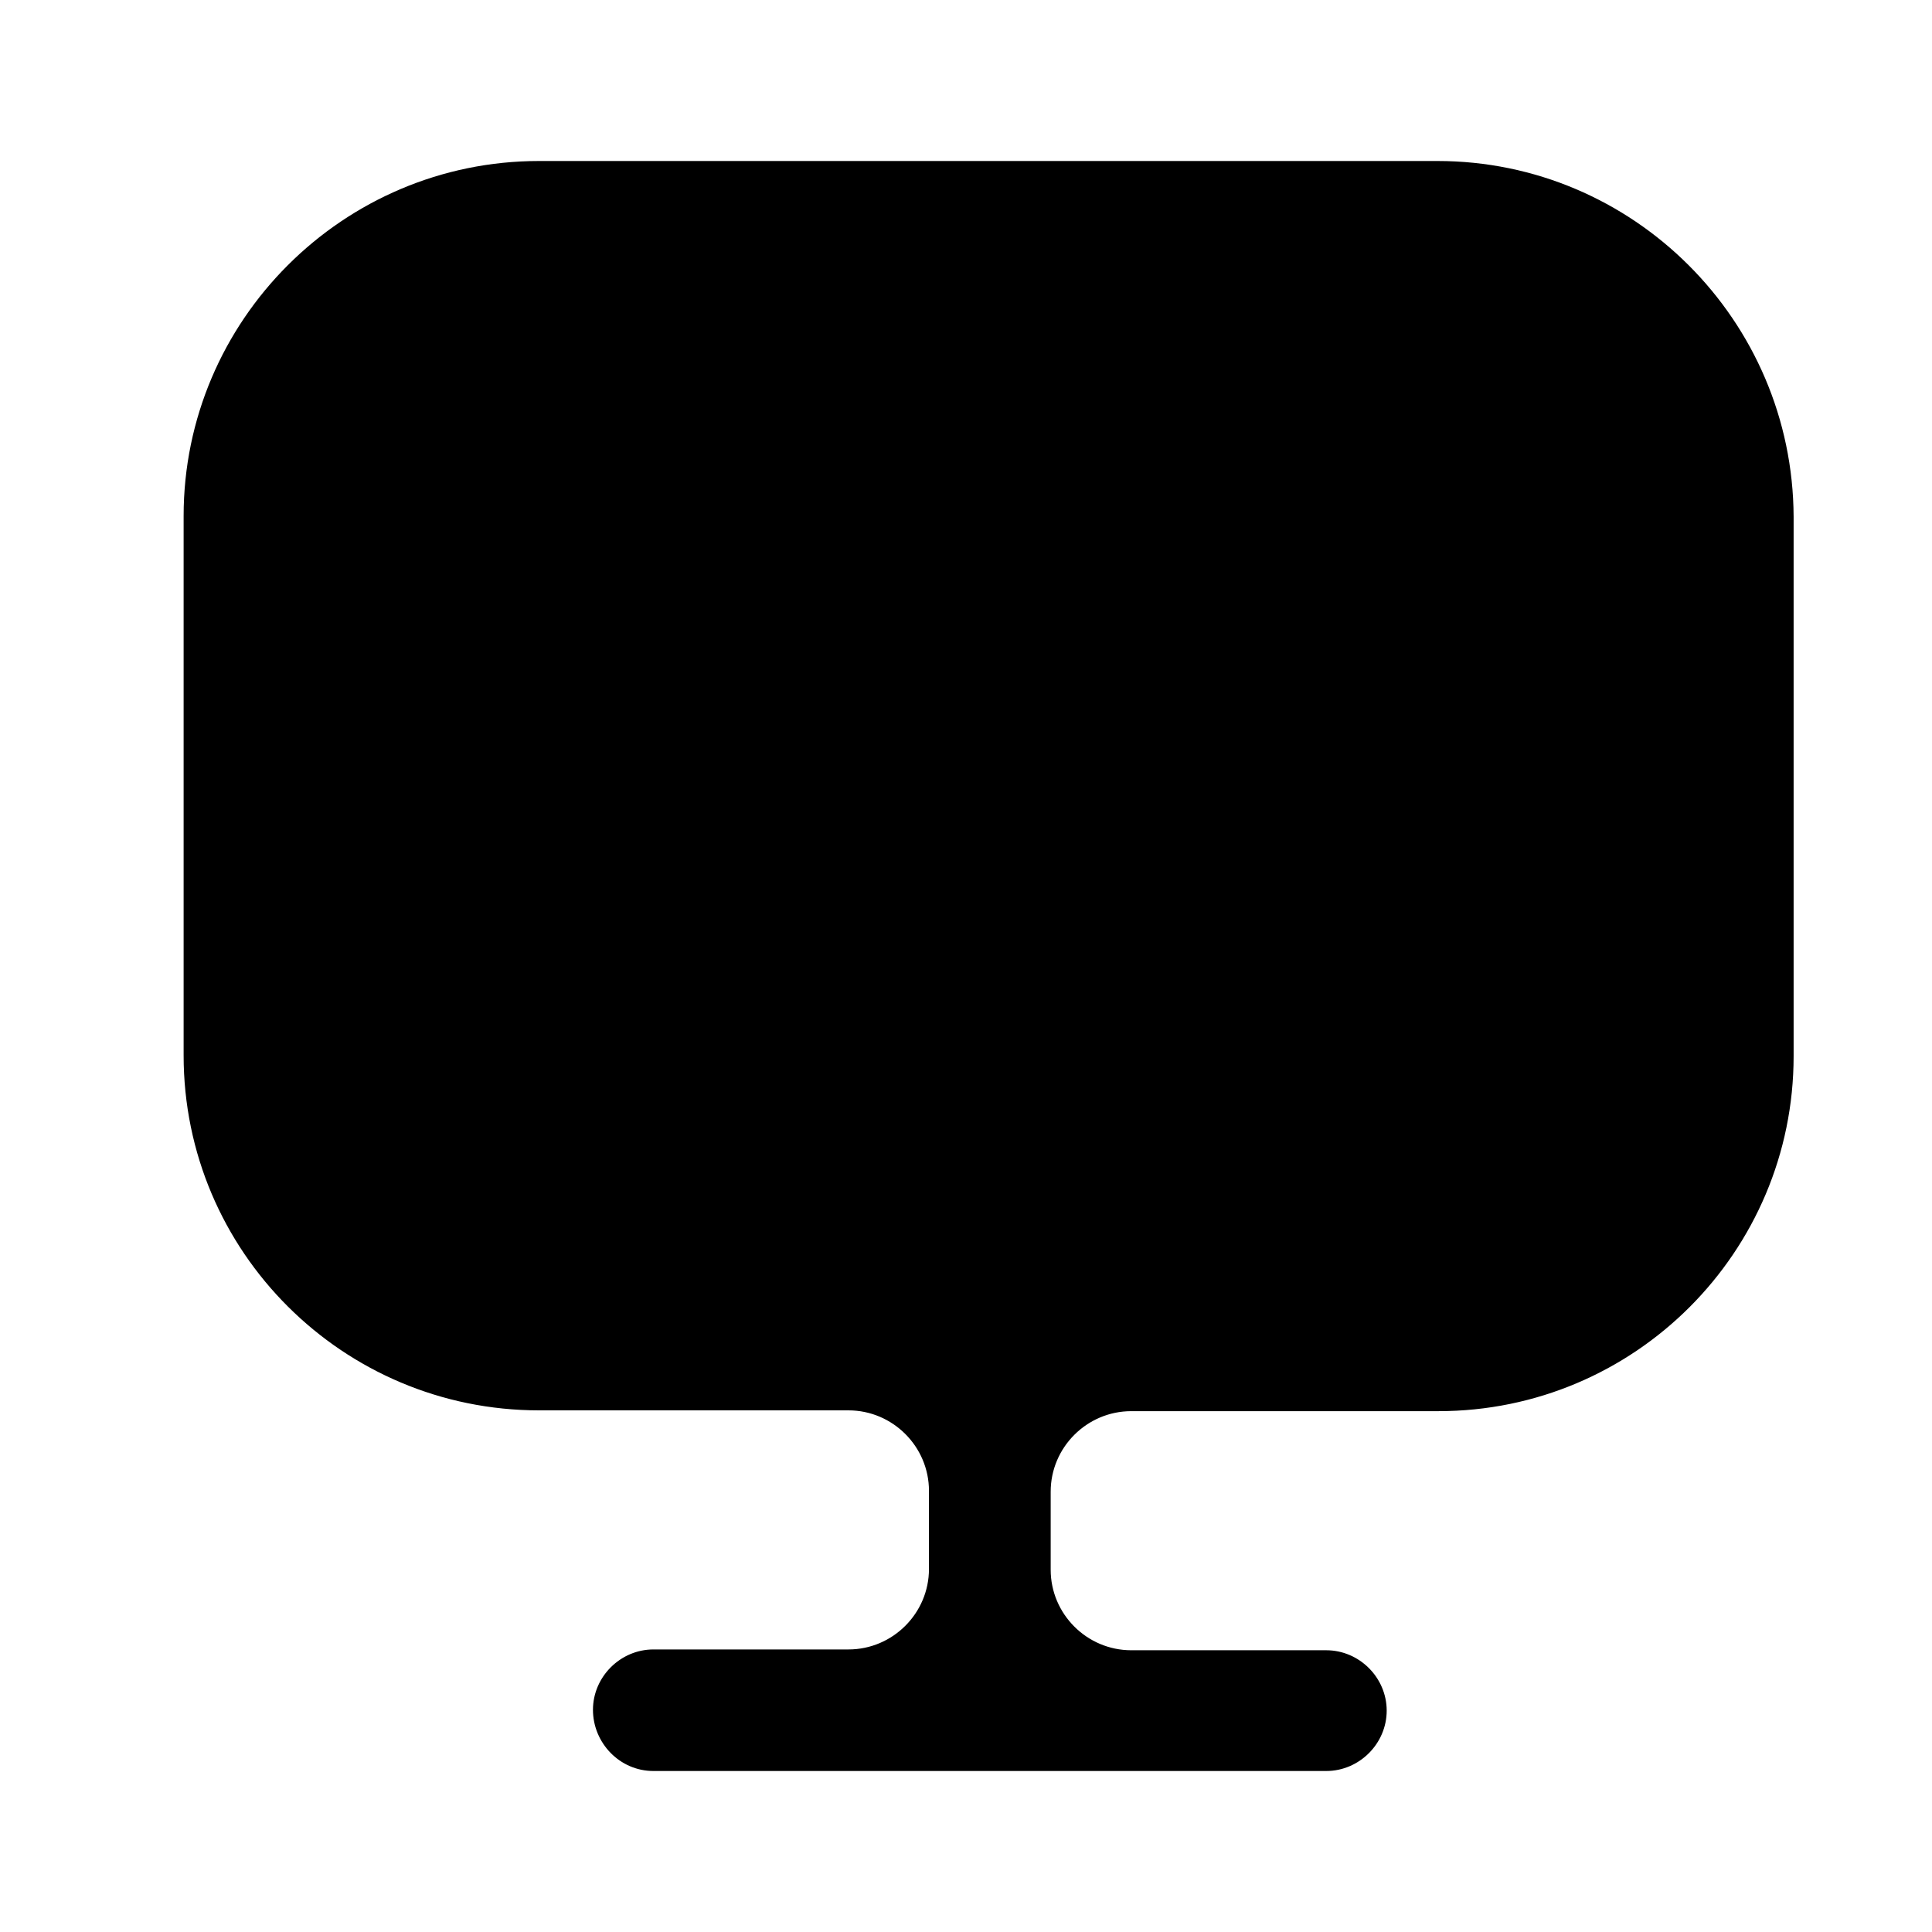
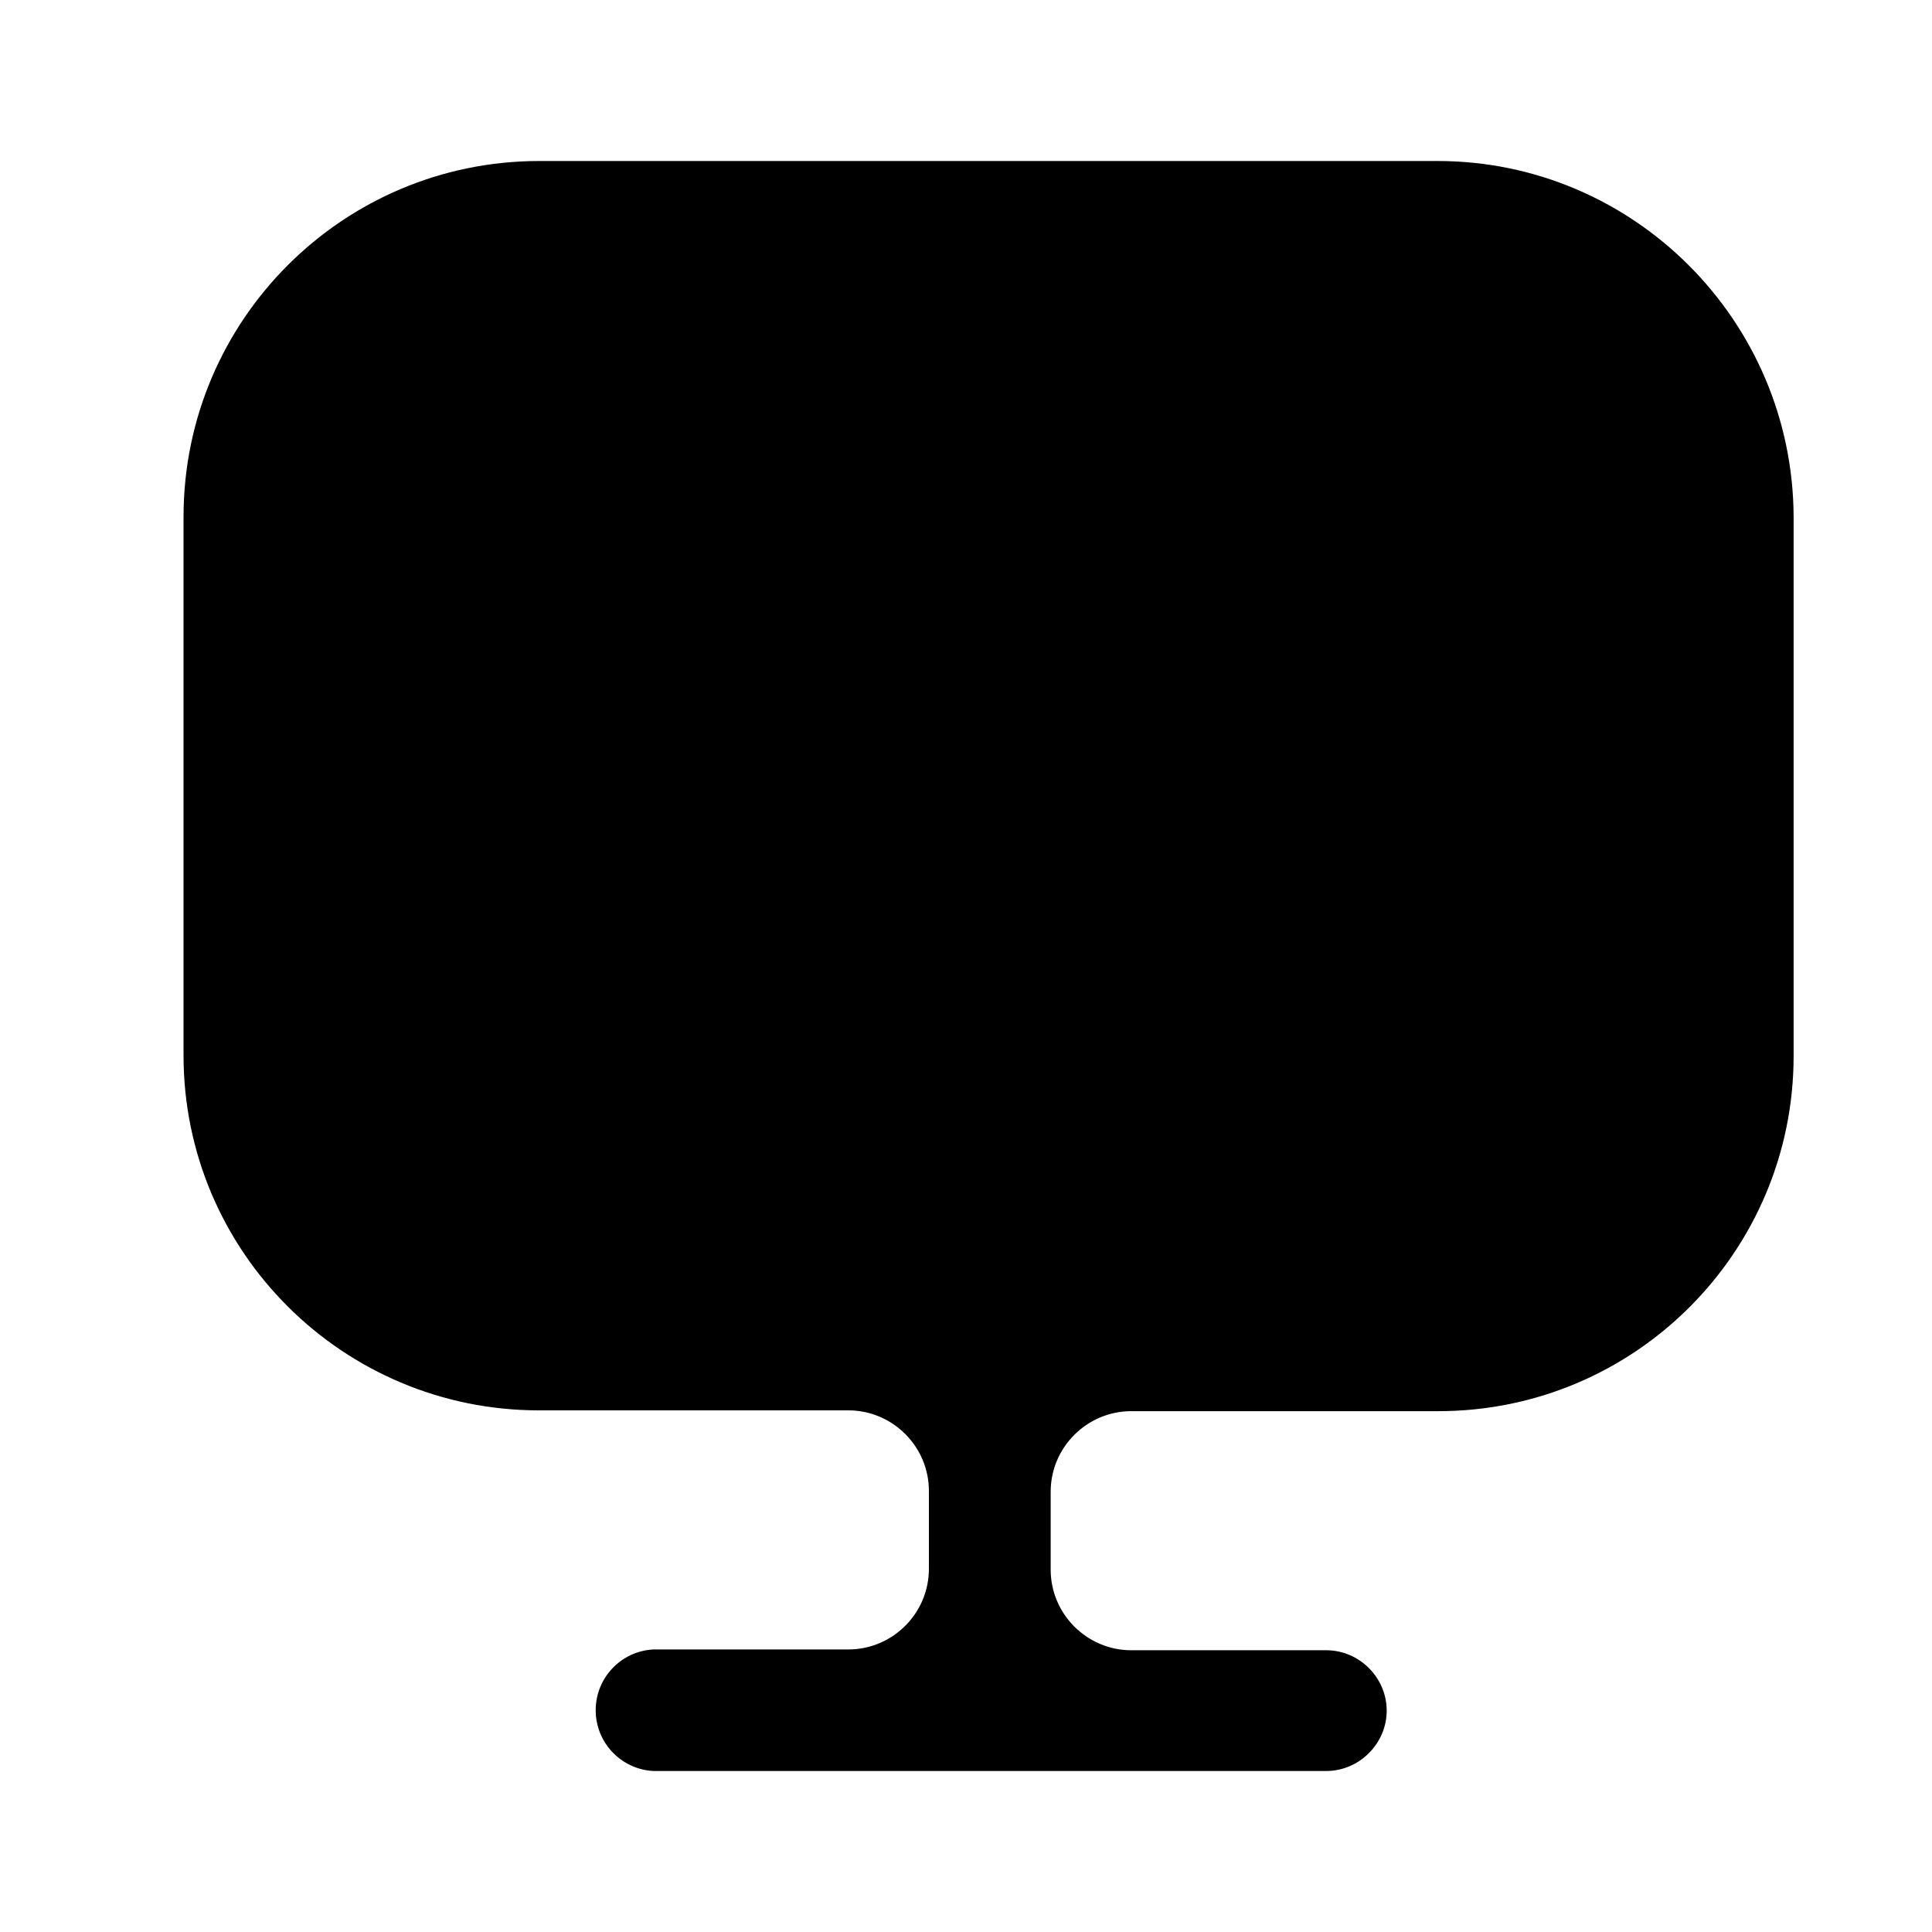
<svg xmlns="http://www.w3.org/2000/svg" width="24" height="24" viewBox="0 0 24 24" fill="none">
-   <path d="M17.857 2H6.696C4.263 2 2.281 3.98 2.281 6.41V12.91V13.11C2.281 15.55 4.263 17.52 6.696 17.52H10.54C11.09 17.52 11.54 17.97 11.54 18.52V19.49C11.54 20.04 11.09 20.49 10.54 20.49H8.117C7.707 20.49 7.366 20.83 7.366 21.24C7.366 21.65 7.697 22 8.117 22H16.475C16.886 22 17.226 21.66 17.226 21.25C17.226 20.84 16.886 20.5 16.475 20.5H14.053C13.502 20.5 13.052 20.05 13.052 19.5V18.53C13.052 17.98 13.502 17.53 14.053 17.53H17.867C20.309 17.53 22.281 15.55 22.281 13.12V12.92V6.42C22.271 3.98 20.289 2 17.857 2Z" fill="currentColor" />
+   <path d="M17.857 2H6.696A4.42 4.42 0 0 0 2.28 6.41v6.7c0 2.44 1.982 4.41 4.415 4.41h3.844c.55 0 1 .45 1 1v.97c0 .55-.45 1-1 1H8.117a.756.756 0 0 0 0 1.51h8.358c.41 0 .751-.34.751-.75s-.34-.75-.75-.75h-2.423c-.55 0-1.001-.45-1.001-1v-.97c0-.55.45-1 1.001-1h3.814a4.413 4.413 0 0 0 4.414-4.41v-6.7C22.271 3.98 20.29 2 17.857 2z" fill="currentColor" />
</svg>
